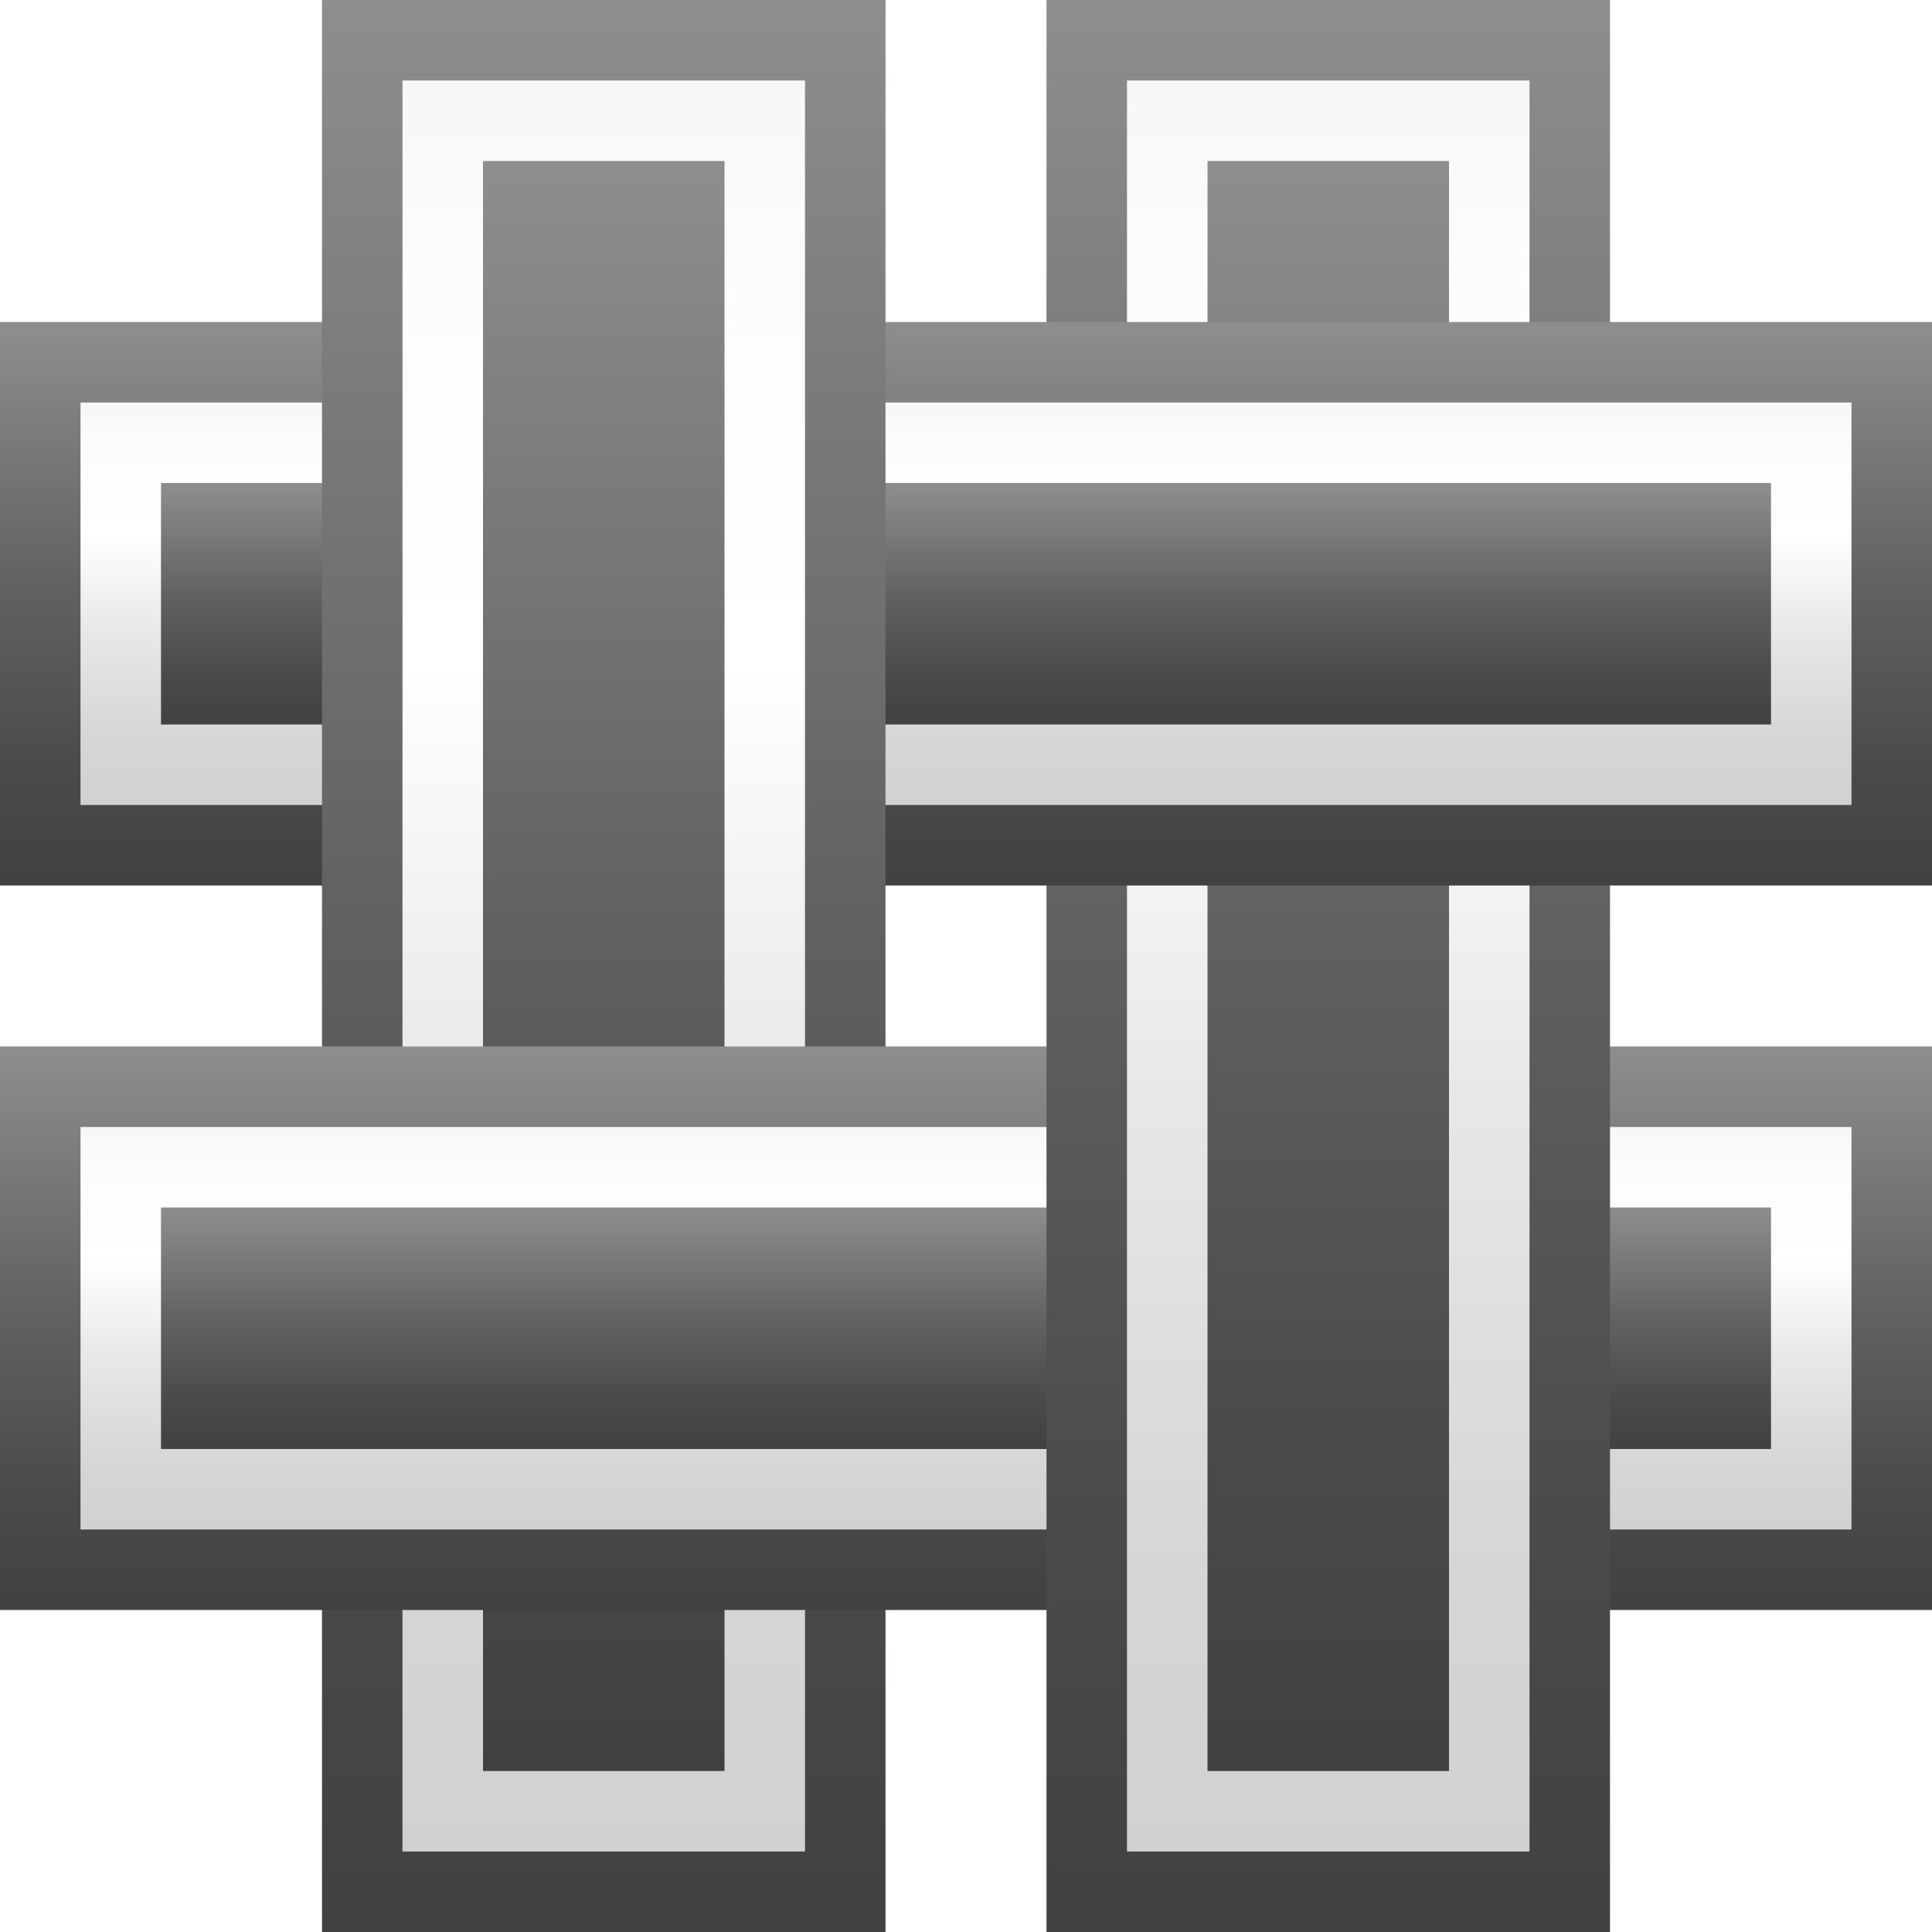
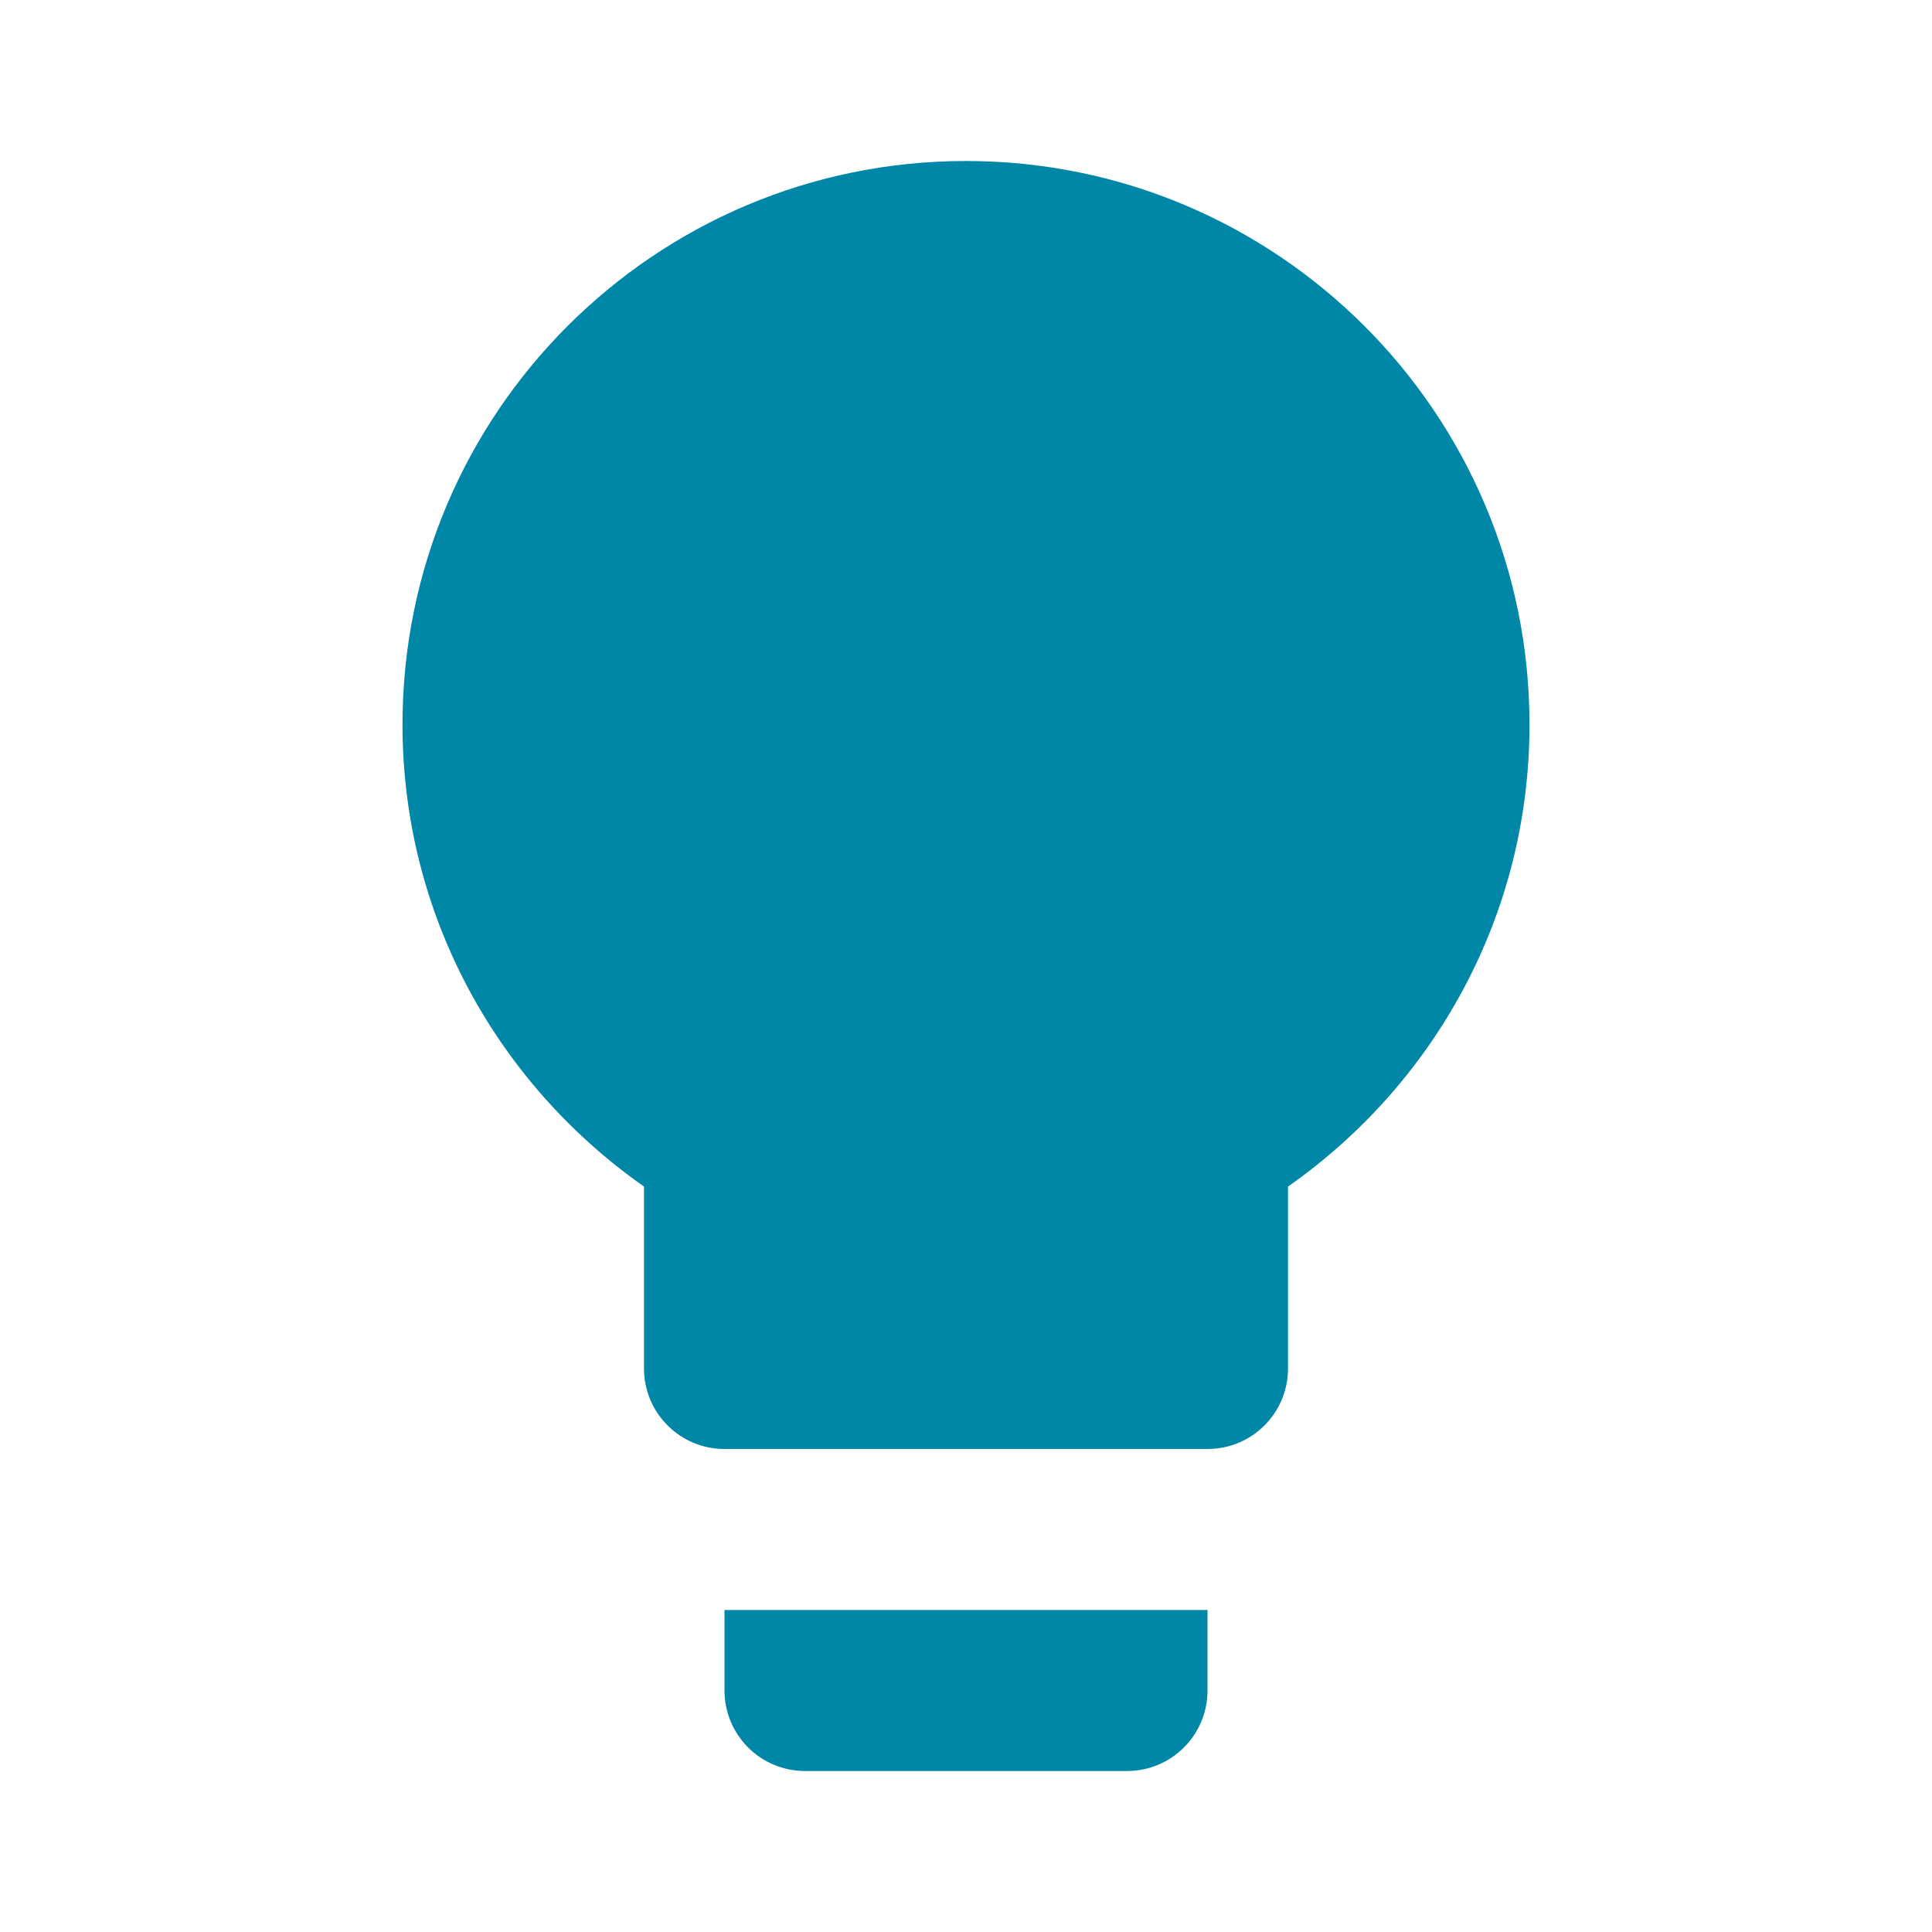
- <svg xmlns="http://www.w3.org/2000/svg" version="1.1" x="0px" y="0px" width="24px" height="24px" viewBox="0 0 24 24" style="overflow:visible;enable-background:new 0 0 24 24;" xml:space="preserve" preserveAspectRatio="xMinYMid meet">
-   <defs>
- </defs>
-   <linearGradient id="SVGID_1_" gradientUnits="userSpaceOnUse" x1="18" y1="13" x2="18" y2="20">
-     <stop offset="0" style="stop-color:#8E8E8E" />
-     <stop offset="4.191053e-02" style="stop-color:#8A8A8A" />
-     <stop offset="0.461" style="stop-color:#626262" />
-     <stop offset="0.795" style="stop-color:#4A4A4A" />
-     <stop offset="1" style="stop-color:#414141" />
-   </linearGradient>
-   <rect x="12" y="13" style="fill:url(#SVGID_1_);" width="12" height="7" />
-   <linearGradient id="SVGID_2_" gradientUnits="userSpaceOnUse" x1="17.5" y1="14" x2="17.5" y2="19">
-     <stop offset="0" style="stop-color:#F7F7F7" />
-     <stop offset="0.104" style="stop-color:#FCFCFC" />
-     <stop offset="0.329" style="stop-color:#FFFFFF" />
-     <stop offset="0.569" style="stop-color:#E8E8E8" />
-     <stop offset="0.815" style="stop-color:#D7D7D7" />
-     <stop offset="1" style="stop-color:#D1D1D1" />
-   </linearGradient>
-   <rect x="12" y="14" style="fill:url(#SVGID_2_);" width="11" height="5" />
-   <linearGradient id="SVGID_3_" gradientUnits="userSpaceOnUse" x1="17" y1="15" x2="17" y2="18">
-     <stop offset="0" style="stop-color:#8E8E8E" />
-     <stop offset="4.191053e-02" style="stop-color:#8A8A8A" />
-     <stop offset="0.461" style="stop-color:#626262" />
-     <stop offset="0.795" style="stop-color:#4A4A4A" />
-     <stop offset="1" style="stop-color:#414141" />
-   </linearGradient>
-   <rect x="12" y="15" style="fill:url(#SVGID_3_);" width="10" height="3" />
-   <linearGradient id="SVGID_4_" gradientUnits="userSpaceOnUse" x1="16.5" y1="0" x2="16.5" y2="24">
-     <stop offset="0" style="stop-color:#8E8E8E" />
-     <stop offset="4.191053e-02" style="stop-color:#8A8A8A" />
-     <stop offset="0.461" style="stop-color:#626262" />
-     <stop offset="0.795" style="stop-color:#4A4A4A" />
-     <stop offset="1" style="stop-color:#414141" />
-   </linearGradient>
-   <rect x="13" style="fill:url(#SVGID_4_);" width="7" height="24" />
-   <linearGradient id="SVGID_5_" gradientUnits="userSpaceOnUse" x1="16.5" y1="1" x2="16.5" y2="23">
-     <stop offset="0" style="stop-color:#F7F7F7" />
-     <stop offset="0.104" style="stop-color:#FCFCFC" />
-     <stop offset="0.329" style="stop-color:#FFFFFF" />
-     <stop offset="0.569" style="stop-color:#E8E8E8" />
-     <stop offset="0.815" style="stop-color:#D7D7D7" />
-     <stop offset="1" style="stop-color:#D1D1D1" />
-   </linearGradient>
-   <rect x="14" y="1" style="fill:url(#SVGID_5_);" width="5" height="22" />
-   <linearGradient id="SVGID_6_" gradientUnits="userSpaceOnUse" x1="16.5" y1="2" x2="16.5" y2="22">
-     <stop offset="0" style="stop-color:#8E8E8E" />
-     <stop offset="4.191053e-02" style="stop-color:#8A8A8A" />
-     <stop offset="0.461" style="stop-color:#626262" />
-     <stop offset="0.795" style="stop-color:#4A4A4A" />
-     <stop offset="1" style="stop-color:#414141" />
-   </linearGradient>
-   <rect x="15" y="2" style="fill:url(#SVGID_6_);" width="3" height="20" />
-   <linearGradient id="SVGID_7_" gradientUnits="userSpaceOnUse" x1="18" y1="4" x2="18" y2="11">
-     <stop offset="0" style="stop-color:#8E8E8E" />
-     <stop offset="4.191053e-02" style="stop-color:#8A8A8A" />
-     <stop offset="0.461" style="stop-color:#626262" />
-     <stop offset="0.795" style="stop-color:#4A4A4A" />
-     <stop offset="1" style="stop-color:#414141" />
-   </linearGradient>
-   <rect x="12" y="4" style="fill:url(#SVGID_7_);" width="12" height="7" />
-   <linearGradient id="SVGID_8_" gradientUnits="userSpaceOnUse" x1="17.5" y1="5" x2="17.5" y2="10">
-     <stop offset="0" style="stop-color:#F7F7F7" />
-     <stop offset="0.104" style="stop-color:#FCFCFC" />
-     <stop offset="0.329" style="stop-color:#FFFFFF" />
-     <stop offset="0.569" style="stop-color:#E8E8E8" />
-     <stop offset="0.815" style="stop-color:#D7D7D7" />
-     <stop offset="1" style="stop-color:#D1D1D1" />
-   </linearGradient>
-   <rect x="12" y="5" style="fill:url(#SVGID_8_);" width="11" height="5" />
-   <linearGradient id="SVGID_9_" gradientUnits="userSpaceOnUse" x1="17" y1="6" x2="17" y2="9">
-     <stop offset="0" style="stop-color:#8E8E8E" />
-     <stop offset="4.191053e-02" style="stop-color:#8A8A8A" />
-     <stop offset="0.461" style="stop-color:#626262" />
-     <stop offset="0.795" style="stop-color:#4A4A4A" />
-     <stop offset="1" style="stop-color:#414141" />
-   </linearGradient>
-   <rect x="12" y="6" style="fill:url(#SVGID_9_);" width="10" height="3" />
-   <linearGradient id="SVGID_10_" gradientUnits="userSpaceOnUse" x1="6" y1="4" x2="6" y2="11">
-     <stop offset="0" style="stop-color:#8E8E8E" />
-     <stop offset="4.191053e-02" style="stop-color:#8A8A8A" />
-     <stop offset="0.461" style="stop-color:#626262" />
-     <stop offset="0.795" style="stop-color:#4A4A4A" />
-     <stop offset="1" style="stop-color:#414141" />
-   </linearGradient>
-   <rect y="4" style="fill:url(#SVGID_10_);" width="12" height="7" />
-   <linearGradient id="SVGID_11_" gradientUnits="userSpaceOnUse" x1="6.5" y1="5" x2="6.5" y2="10">
-     <stop offset="0" style="stop-color:#F7F7F7" />
-     <stop offset="0.104" style="stop-color:#FCFCFC" />
-     <stop offset="0.329" style="stop-color:#FFFFFF" />
-     <stop offset="0.569" style="stop-color:#E8E8E8" />
-     <stop offset="0.815" style="stop-color:#D7D7D7" />
-     <stop offset="1" style="stop-color:#D1D1D1" />
-   </linearGradient>
-   <rect x="1" y="5" style="fill:url(#SVGID_11_);" width="11" height="5" />
-   <linearGradient id="SVGID_12_" gradientUnits="userSpaceOnUse" x1="7" y1="6" x2="7" y2="9">
-     <stop offset="0" style="stop-color:#8E8E8E" />
-     <stop offset="4.191053e-02" style="stop-color:#8A8A8A" />
-     <stop offset="0.461" style="stop-color:#626262" />
-     <stop offset="0.795" style="stop-color:#4A4A4A" />
-     <stop offset="1" style="stop-color:#414141" />
-   </linearGradient>
-   <rect x="2" y="6" style="fill:url(#SVGID_12_);" width="10" height="3" />
-   <linearGradient id="SVGID_13_" gradientUnits="userSpaceOnUse" x1="7.5" y1="0" x2="7.5" y2="24">
-     <stop offset="0" style="stop-color:#8E8E8E" />
-     <stop offset="4.191053e-02" style="stop-color:#8A8A8A" />
-     <stop offset="0.461" style="stop-color:#626262" />
-     <stop offset="0.795" style="stop-color:#4A4A4A" />
-     <stop offset="1" style="stop-color:#414141" />
-   </linearGradient>
-   <rect x="4" style="fill:url(#SVGID_13_);" width="7" height="24" />
-   <linearGradient id="SVGID_14_" gradientUnits="userSpaceOnUse" x1="7.5" y1="1" x2="7.5" y2="23">
-     <stop offset="0" style="stop-color:#F7F7F7" />
-     <stop offset="0.104" style="stop-color:#FCFCFC" />
-     <stop offset="0.329" style="stop-color:#FFFFFF" />
-     <stop offset="0.569" style="stop-color:#E8E8E8" />
-     <stop offset="0.815" style="stop-color:#D7D7D7" />
-     <stop offset="1" style="stop-color:#D1D1D1" />
-   </linearGradient>
-   <rect x="5" y="1" style="fill:url(#SVGID_14_);" width="5" height="22" />
-   <linearGradient id="SVGID_15_" gradientUnits="userSpaceOnUse" x1="7.5" y1="2" x2="7.5" y2="22">
-     <stop offset="0" style="stop-color:#8E8E8E" />
-     <stop offset="4.191053e-02" style="stop-color:#8A8A8A" />
-     <stop offset="0.461" style="stop-color:#626262" />
-     <stop offset="0.795" style="stop-color:#4A4A4A" />
-     <stop offset="1" style="stop-color:#414141" />
-   </linearGradient>
-   <rect x="6" y="2" style="fill:url(#SVGID_15_);" width="3" height="20" />
-   <linearGradient id="SVGID_16_" gradientUnits="userSpaceOnUse" x1="6" y1="13" x2="6" y2="20">
-     <stop offset="0" style="stop-color:#8E8E8E" />
-     <stop offset="4.191053e-02" style="stop-color:#8A8A8A" />
-     <stop offset="0.461" style="stop-color:#626262" />
-     <stop offset="0.795" style="stop-color:#4A4A4A" />
-     <stop offset="1" style="stop-color:#414141" />
-   </linearGradient>
-   <rect y="13" style="fill:url(#SVGID_16_);" width="12" height="7" />
-   <linearGradient id="SVGID_17_" gradientUnits="userSpaceOnUse" x1="6.5" y1="14" x2="6.5" y2="19">
-     <stop offset="0" style="stop-color:#F7F7F7" />
-     <stop offset="0.104" style="stop-color:#FCFCFC" />
-     <stop offset="0.329" style="stop-color:#FFFFFF" />
-     <stop offset="0.569" style="stop-color:#E8E8E8" />
-     <stop offset="0.815" style="stop-color:#D7D7D7" />
-     <stop offset="1" style="stop-color:#D1D1D1" />
-   </linearGradient>
-   <rect x="1" y="14" style="fill:url(#SVGID_17_);" width="11" height="5" />
-   <linearGradient id="SVGID_18_" gradientUnits="userSpaceOnUse" x1="7" y1="15" x2="7" y2="18">
-     <stop offset="0" style="stop-color:#8E8E8E" />
-     <stop offset="4.191053e-02" style="stop-color:#8A8A8A" />
-     <stop offset="0.461" style="stop-color:#626262" />
-     <stop offset="0.795" style="stop-color:#4A4A4A" />
-     <stop offset="1" style="stop-color:#414141" />
-   </linearGradient>
-   <rect x="2" y="15" style="fill:url(#SVGID_18_);" width="10" height="3" />
+ <svg xmlns="http://www.w3.org/2000/svg" width="24px" height="24px" viewBox="0 0 24 24" version="1.1">
+   <defs />
+   <g id="Symbols" stroke="none" stroke-width="1" fill="none" fill-rule="evenodd">
+     <g id="Moodle/mod/wiki">
+       <g id="wiki">
+         <rect id="Rectangle-2" x="0" y="0" width="24" height="24" />
+         <path d="M9,21 C9,21.553 9.448,22 10,22 L14,22 C14.553,22 15,21.553 15,21 L15,20 L9,20 L9,21 Z M12,2 C8.134,2 5,5.134 5,9 C5,11.38 6.19,13.47 8,14.74 L8,17 C8,17.553 8.448,18 9,18 L15,18 C15.553,18 16,17.553 16,17 L16,14.74 C17.811,13.47 19,11.38 19,9 C19,5.134 15.866,2 12,2 L12,2 Z" id="Page-1" fill="#0087A7" />
+       </g>
+     </g>
+   </g>
</svg>
